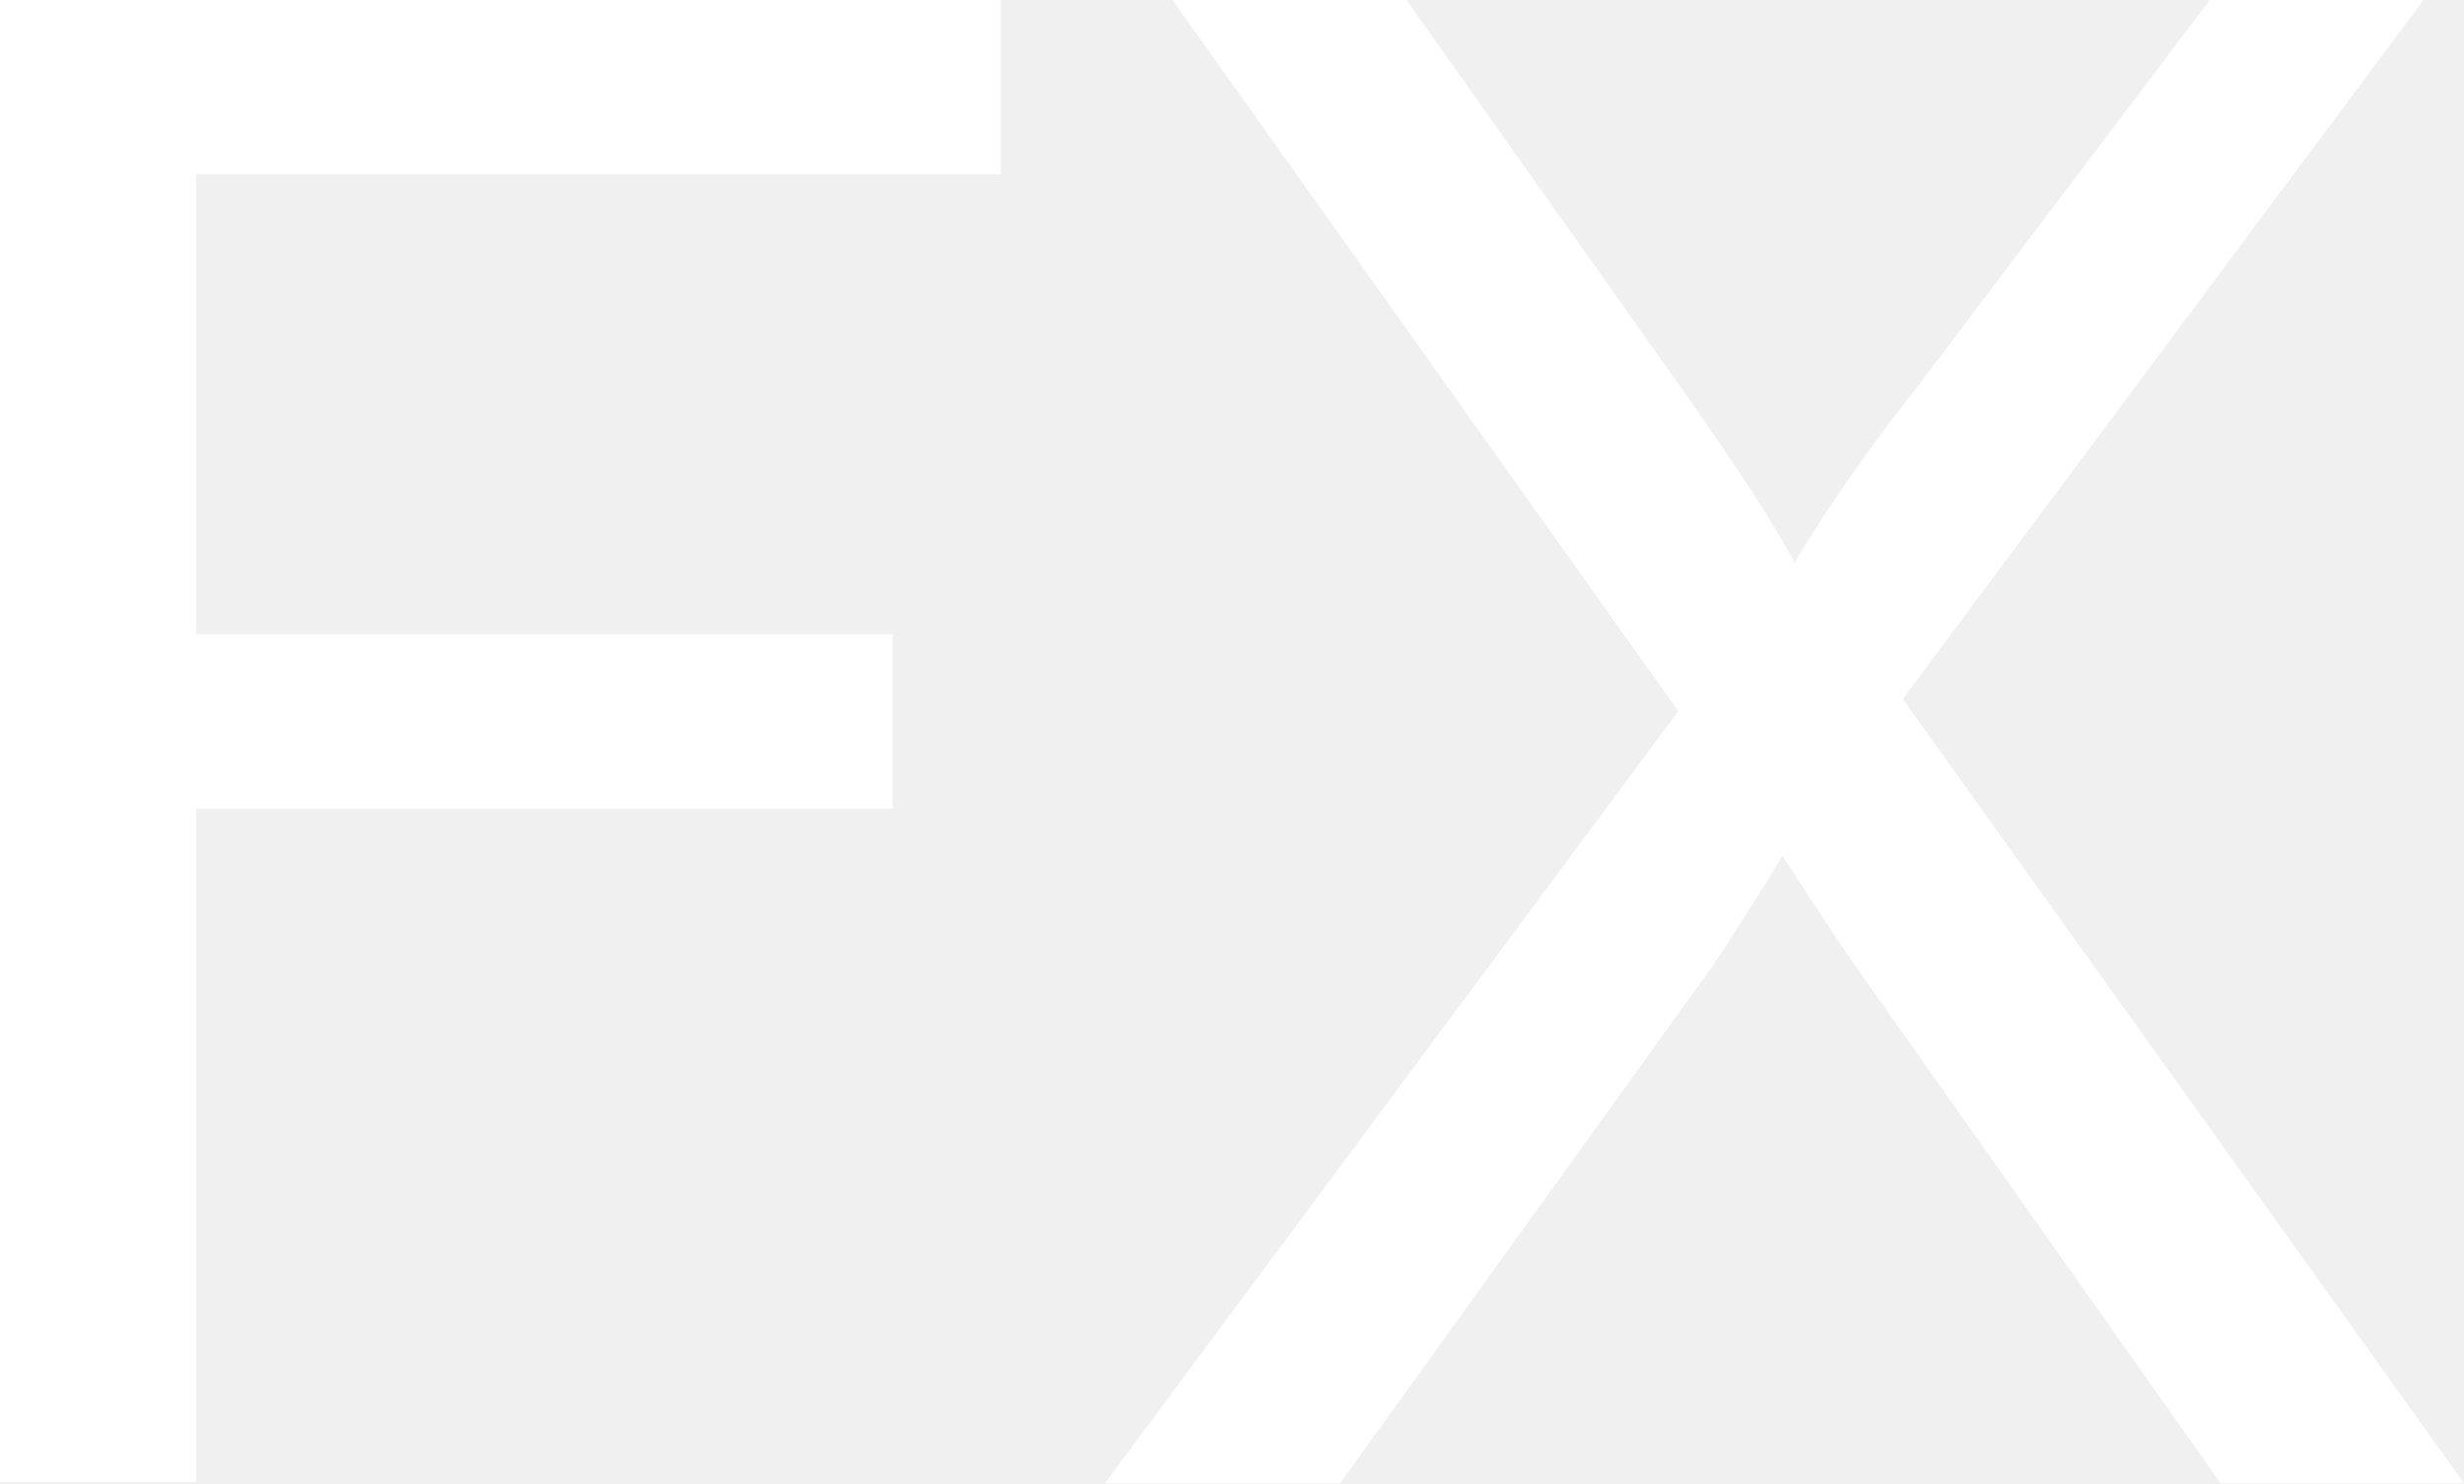
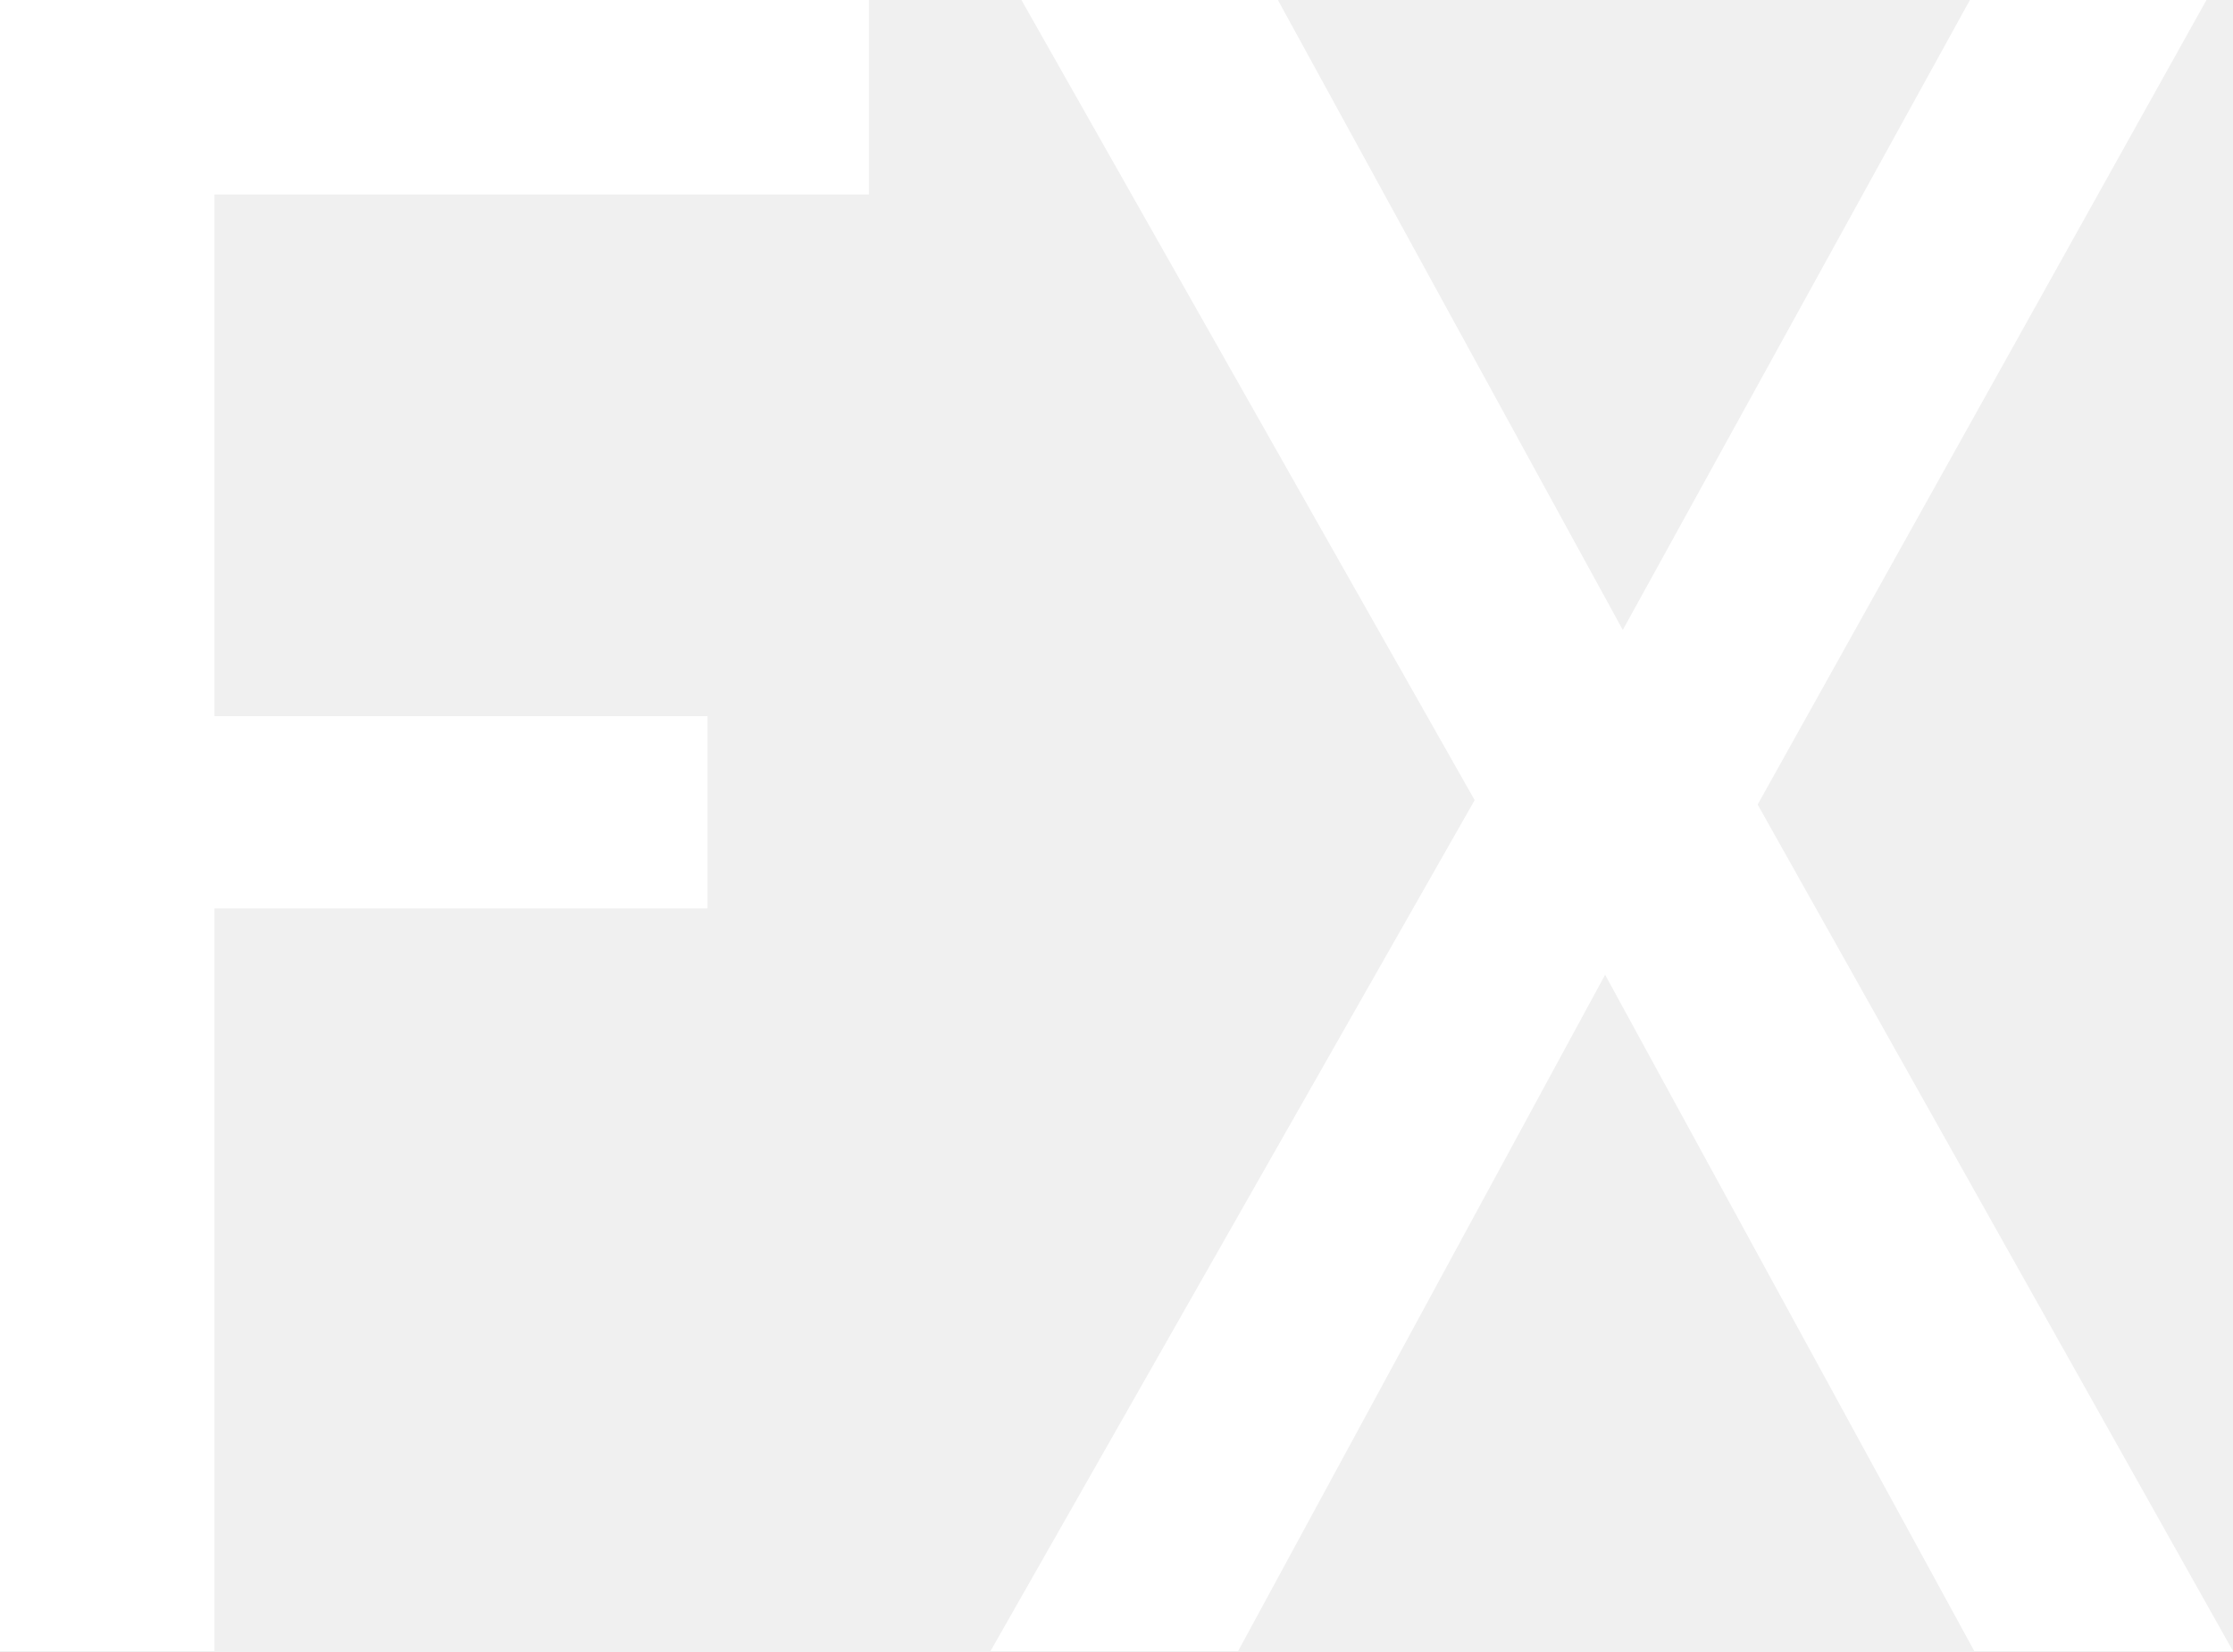
- <svg xmlns="http://www.w3.org/2000/svg" version="1.1" id="Layer_1" x="0px" y="0px" width="182.2px" height="109.7px" viewBox="0 0 182.2 109.7" style="enable-background:new 0 0 182.2 109.7;" xml:space="preserve">
-   <path style="fill:#FFFFFF;" d="M0,109.7V0h74v12.9H14.5v34H66v12.9H14.5v49.8H0z" />
-   <path style="fill:#FFFFFF;" d="M81.7,109.7l42.4-57.1L86.7,0H104l19.9,28.1c4.1,5.8,7.1,10.3,8.8,13.5c2.4-4,5.3-8.2,8.7-12.5  L163.4,0h15.8l-38.5,51.7l41.5,58h-18l-27.6-39.1c-1.5-2.2-3.1-4.7-4.8-7.3c-2.4,4-4.2,6.7-5.2,8.2l-27.5,38.2H81.7z" />
+ <svg xmlns="http://www.w3.org/2000/svg" version="1.1" id="Layer_1" x="0px" y="0px" width="101px" height="74.7px" viewBox="0 0 101 74.7" style="enable-background:new 0 0 101 74.7;" xml:space="preserve">
+   <path style="fill:#FFFFFF;" d="M39.3,8.8H9.7v23.6H32v8.7H9.7v33.6H0V0h39.3V8.8z" />
+   <path style="fill:#FFFFFF;" d="M79.5,36.4L101,74.7H89.3L72.6,44.1L56,74.7H44.8l21.9-38.5L46.2,0h11.6l15.6,28.5L89.1,0h10.7  L79.5,36.4z" />
</svg>
